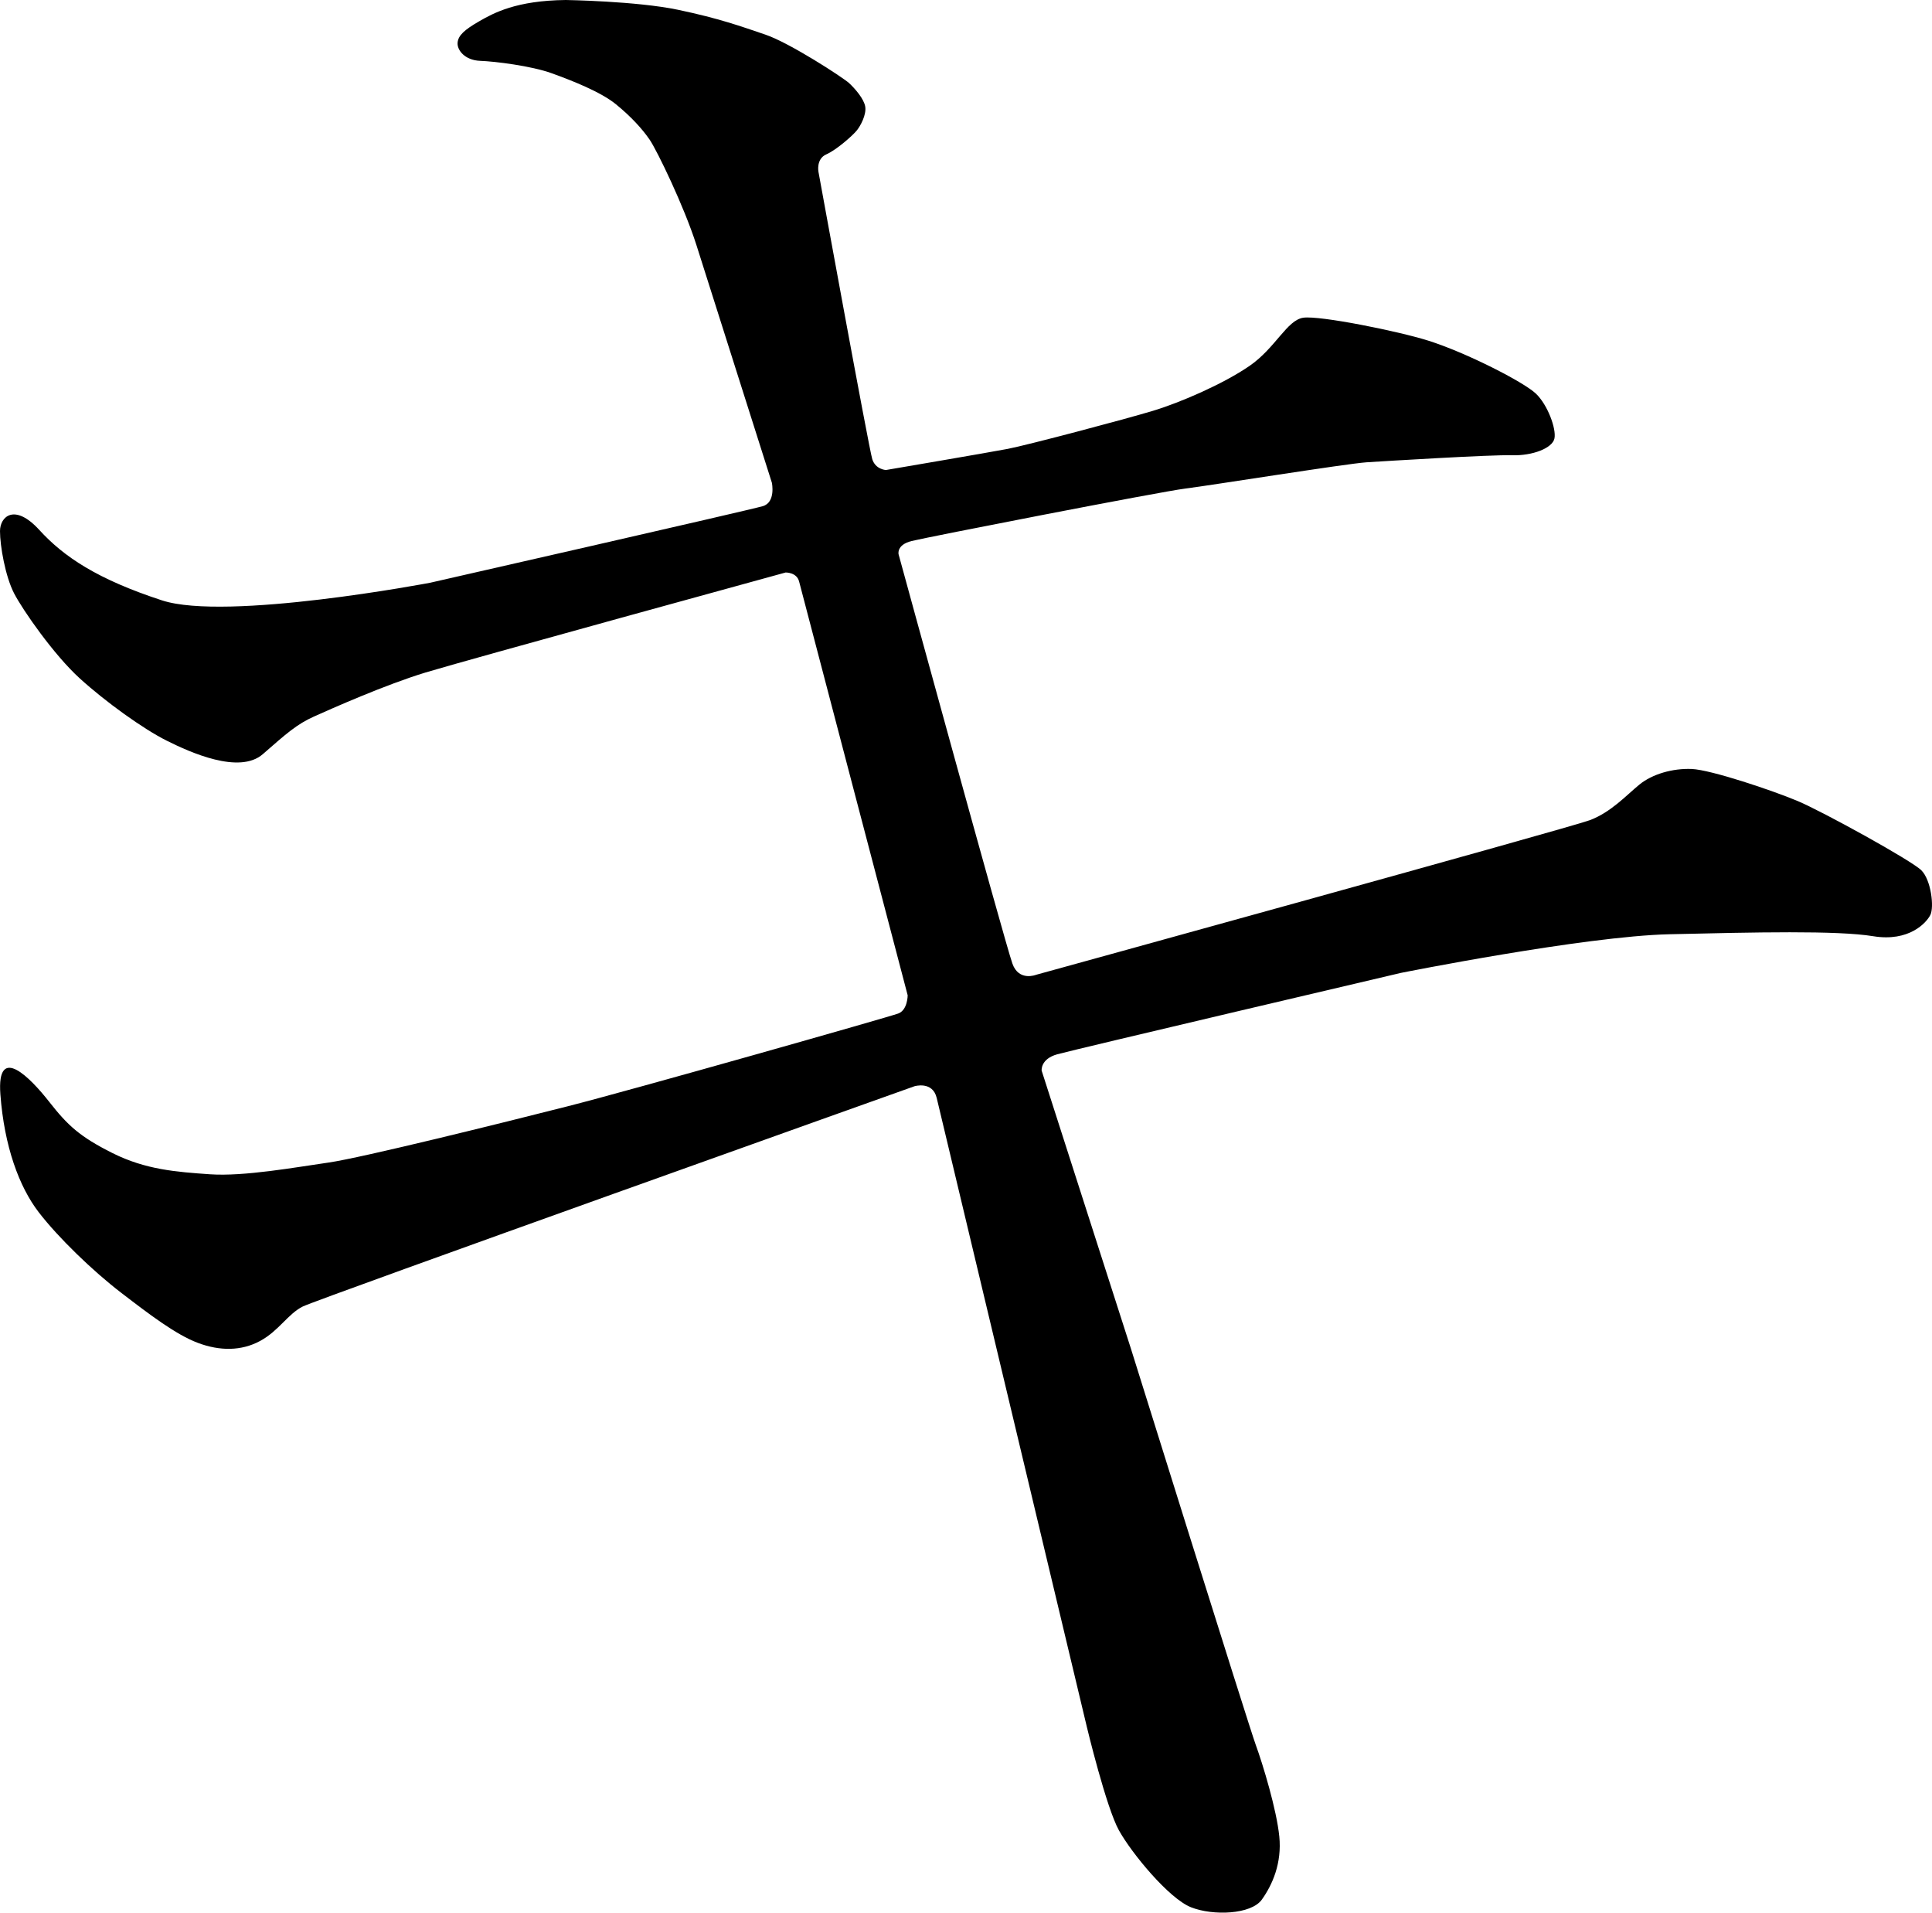
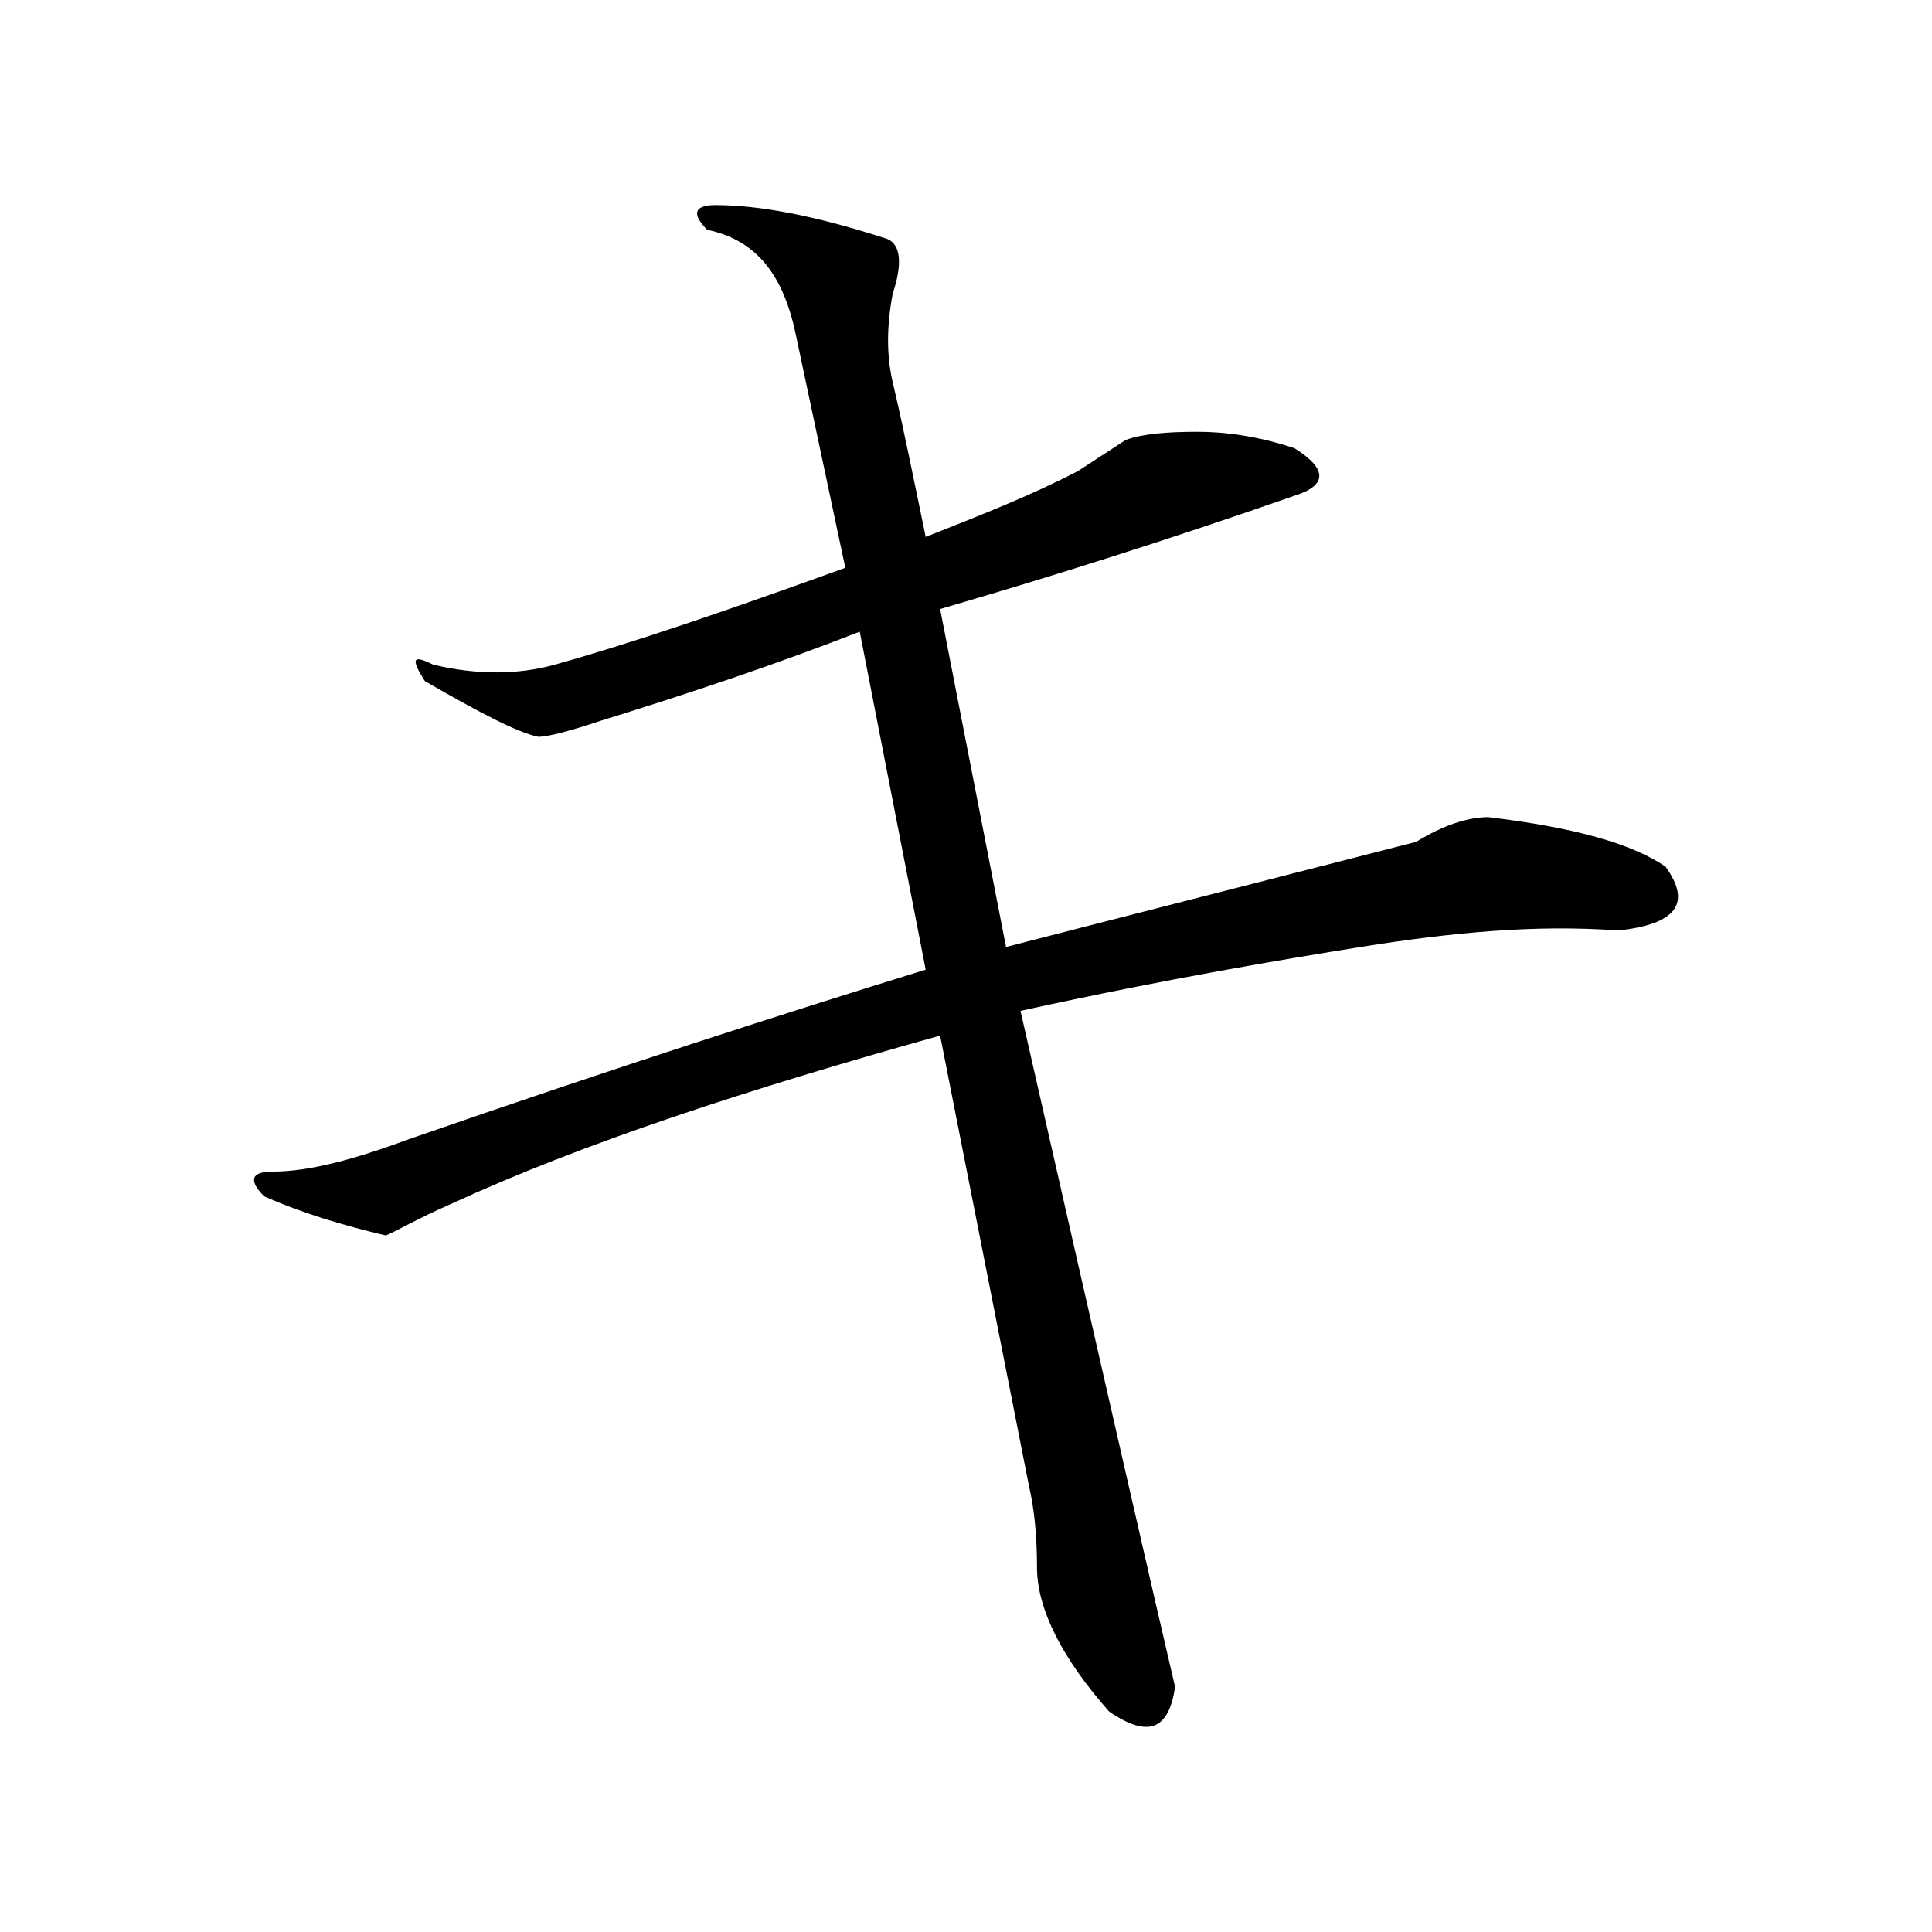
- <svg xmlns="http://www.w3.org/2000/svg" version="1.1" id="レイヤー_1" width="382.538" height="378.645" viewBox="0 0 382.538 378.645" overflow="visible" enable-background="new 0 0 382.538 378.645" xml:space="preserve">
-   <path d="M112.017,0c-9.814,0.111-14.275,2.565-17.176,4.238c-2.899,1.673-4.126,2.788-4.238,4.237  c-0.111,1.45,1.45,3.458,4.462,3.569c3.011,0.111,10.148,1.004,14.164,2.454c4.015,1.449,9.702,3.681,12.714,6.134  s5.242,4.907,6.692,7.026c1.449,2.119,6.803,13.16,9.257,20.855c2.453,7.696,14.944,47.066,14.944,47.066s0.805,3.873-1.81,4.628  c-2.951,0.853-65.871,15.161-65.871,15.161s-40.313,7.668-53.092,3.485s-19.4-8.597-24.28-13.941C2.904,99.57,0,102.242,0,105.146  s1.045,8.945,2.788,12.314c1.742,3.369,7.899,12.198,13.012,16.846c5.111,4.646,12.547,9.991,17.193,12.314  s14.405,6.738,19.053,2.672c4.646-4.066,6.738-5.925,10.107-7.435c3.369-1.511,14.057-6.273,22.072-8.714  c8.017-2.439,71.332-19.808,71.332-19.808s2.207-0.058,2.672,1.801c0.465,1.859,21.492,81.903,21.492,81.903s0,2.904-1.859,3.601  c-1.858,0.697-52.627,15.104-65.406,18.356s-40.893,10.223-47.398,11.152s-16.729,2.788-23.468,2.323s-12.779-0.93-19.285-4.182  c-6.505-3.253-8.906-5.499-12.546-10.146c-3.641-4.646-10.456-11.772-9.682-1.472s3.718,18.278,7.59,23.313  c3.873,5.034,10.688,11.617,16.342,15.955c5.654,4.337,10.844,8.287,15.181,9.913c4.337,1.627,8.597,1.627,12.314-0.387  s5.499-5.344,8.441-6.816c2.943-1.471,121.112-43.604,121.112-43.604s3.602-1.104,4.414,2.323  c0.96,4.046,29.744,124.582,29.744,124.582s3.802,15.843,6.337,20.405c2.534,4.563,9.896,13.489,14.268,15.222  c4.37,1.733,11.906,1.432,14.017-1.507c2.109-2.939,3.994-7.234,3.466-12.51c-0.527-5.274-3.24-14.242-4.672-18.161  c-1.432-3.918-24.725-78.464-24.725-78.464l-17.658-54.988c0,0-0.271-2.305,3.098-3.234c3.763-1.037,68.042-16.112,68.042-16.112  s36.31-7.263,53.169-7.651c16.858-0.39,33.198-0.778,40.33,0.389c7.133,1.167,10.553-2.667,11.327-4.216s0.154-6.893-1.781-8.829  c-1.937-1.937-19.518-11.617-24.475-13.709c-4.957-2.091-17.194-6.196-20.989-6.351c-3.795-0.155-7.822,1.007-10.378,3.098  c-2.556,2.092-5.653,5.499-9.836,7.048c-4.183,1.55-109.592,30.593-109.592,30.593s-3.427,1.394-4.705-2.207  c-1.566-4.416-22.537-81.032-22.537-81.032s-0.473-1.866,2.568-2.627c3.042-0.76,49.175-9.759,54.244-10.393  s31.938-4.942,35.867-5.196c3.929-0.253,24.714-1.521,28.77-1.394s8.027-1.398,8.414-3.335c0.387-1.936-1.355-6.66-3.679-8.868  c-2.43-2.309-13.825-8.132-21.337-10.494c-5.982-1.881-21.454-4.995-24.707-4.53c-3.253,0.464-5.498,6.002-10.688,9.564  s-13.646,7.22-19.059,8.859c-5.413,1.64-24.931,6.807-28.785,7.544c-3.854,0.738-24.109,4.183-24.109,4.183  s-2.051-0.082-2.707-2.132c-0.655-2.051-10.66-56.913-10.66-56.913s-0.492-2.542,1.558-3.444c2.051-0.902,5.167-3.69,5.987-4.674  c0.819-0.984,1.968-3.199,1.722-4.757c-0.246-1.559-2.05-3.608-3.198-4.675c-1.148-1.065-11.728-7.954-16.566-9.595  c-4.838-1.64-9.102-3.198-17.303-4.92C126.052,0.217,112.017,0,112.017,0z" />
+ <svg xmlns="http://www.w3.org/2000/svg" width="500" height="500" viewBox="0 0 132.292 132.292" version="1.1" id="svg8">
+   <defs id="defs2" />
+   <g id="layer1" transform="translate(0,-164.7083)">
+     <g aria-label="リ" style="font-style:normal;font-variant:normal;font-weight:normal;font-stretch:normal;font-size:25.4px;line-height:1.25;font-family:MHGKyokashotaiTHK;-inkscape-font-specification:MHGKyokashotaiTHK;letter-spacing:0px;word-spacing:0px;fill:#000000;fill-opacity:1;stroke:none;stroke-width:0.265" id="text12">
+       <g aria-label="イ" style="font-style:normal;font-variant:normal;font-weight:normal;font-stretch:normal;font-size:25.4px;line-height:1.25;font-family:MHGKyokashotaiTHK;-inkscape-font-specification:MHGKyokashotaiTHK;letter-spacing:0px;word-spacing:0px;fill:#000000;fill-opacity:1;stroke:none;stroke-width:0.07" id="text20">
+         <g aria-label="ウ" style="font-style:normal;font-variant:normal;font-weight:normal;font-stretch:normal;font-size:25.4px;line-height:1.25;font-family:MHGKyokashotaiTHK;-inkscape-font-specification:MHGKyokashotaiTHK;letter-spacing:0px;word-spacing:0px;fill:#000000;fill-opacity:1;stroke:none;stroke-width:0.019" id="text36">
+           <g aria-label="エ" style="font-style:normal;font-variant:normal;font-weight:normal;font-stretch:normal;font-size:25.4px;line-height:1.25;font-family:MHGKyokashotaiTHK;-inkscape-font-specification:MHGKyokashotaiTHK;letter-spacing:0px;word-spacing:0px;fill:#000000;fill-opacity:1;stroke:none;stroke-width:0.005" id="text52">
+             <g aria-label="オ" style="font-style:normal;font-variant:normal;font-weight:normal;font-stretch:normal;font-size:25.4px;line-height:1.25;font-family:MHGKyokashotaiTHK;-inkscape-font-specification:MHGKyokashotaiTHK;letter-spacing:0px;word-spacing:0px;fill:#000000;fill-opacity:1;stroke:none;stroke-width:0.001" id="text65">
+               <g aria-label="カ" style="font-style:normal;font-variant:normal;font-weight:normal;font-stretch:normal;font-size:25.4px;line-height:1.25;font-family:MHGKyokashotaiTHK;-inkscape-font-specification:MHGKyokashotaiTHK;letter-spacing:0px;word-spacing:0px;fill:#000000;fill-opacity:1;stroke:none;stroke-width:0" id="text3785">
+                 <g aria-label="キ" style="font-style:normal;font-variant:normal;font-weight:normal;font-stretch:normal;font-size:25.4px;line-height:1.25;font-family:MHGKyokashotaiTHK;-inkscape-font-specification:MHGKyokashotaiTHK;letter-spacing:0px;word-spacing:0px;fill:#000000;fill-opacity:1;stroke:none;stroke-width:0" id="text25">
+                   <path d="m 114.044,224.049 c -2.258,-1.552 -6.209,-2.681 -12.136,-3.387 -1.411,0 -3.104,0.564 -4.939,1.693 -9.878,2.54 -19.332,4.939 -28.081,7.197 L 64.373,206.41 c 7.761,-2.258 15.804,-4.798 24.271,-7.761 2.258,-0.706 2.258,-1.834 0,-3.246 -2.54,-0.847 -4.798,-1.129 -6.632,-1.129 -2.117,0 -3.81,0.141 -4.939,0.564 l -3.246,2.117 c -2.963,1.552 -6.491,2.963 -10.442,4.516 -0.847,-4.092 -1.552,-7.62 -2.258,-10.583 -0.423,-1.834 -0.423,-3.81 0,-6.068 0.706,-2.117 0.564,-3.528 -0.564,-3.81 -4.798,-1.552 -8.608,-2.258 -11.571,-2.258 -1.411,0 -1.693,0.564 -0.564,1.693 3.387,0.706 5.221,3.104 6.068,7.197 l 3.387,15.946 c -8.184,2.963 -14.817,5.221 -19.897,6.632 -2.54,0.706 -5.362,0.706 -8.326,0 -1.411,-0.706 -1.552,-0.423 -0.564,1.129 3.669,2.117 6.35,3.528 7.761,3.81 0.706,0 2.258,-0.423 4.374,-1.129 5.927,-1.834 11.853,-3.81 17.639,-6.068 l 4.516,23.142 c -9.596,2.963 -21.449,6.773 -35.278,11.571 -3.81,1.411 -6.914,2.258 -9.454,2.258 -1.411,0 -1.693,0.564 -0.564,1.693 2.54,1.129 5.362,1.976 8.326,2.681 0.706,-0.282 2.117,-1.129 4.374,-2.117 9.172,-4.233 20.461,-7.902 33.584,-11.571 l 6.068,30.762 c 0.423,1.834 0.564,3.669 0.564,5.644 0,2.822 1.693,6.209 4.939,9.878 2.681,1.834 4.092,1.27 4.516,-1.693 -1.129,-4.798 -4.657,-20.179 -10.583,-46.284 10.301,-2.258 18.062,-3.528 23.283,-4.374 6.209,-0.988 11.994,-1.552 17.639,-1.129 3.951,-0.423 5.08,-1.834 3.246,-4.374 z" style="font-size:141.111px;stroke-width:0" id="path27" />
+                 </g>
+               </g>
+             </g>
+           </g>
+         </g>
+       </g>
+     </g>
+   </g>
</svg>
